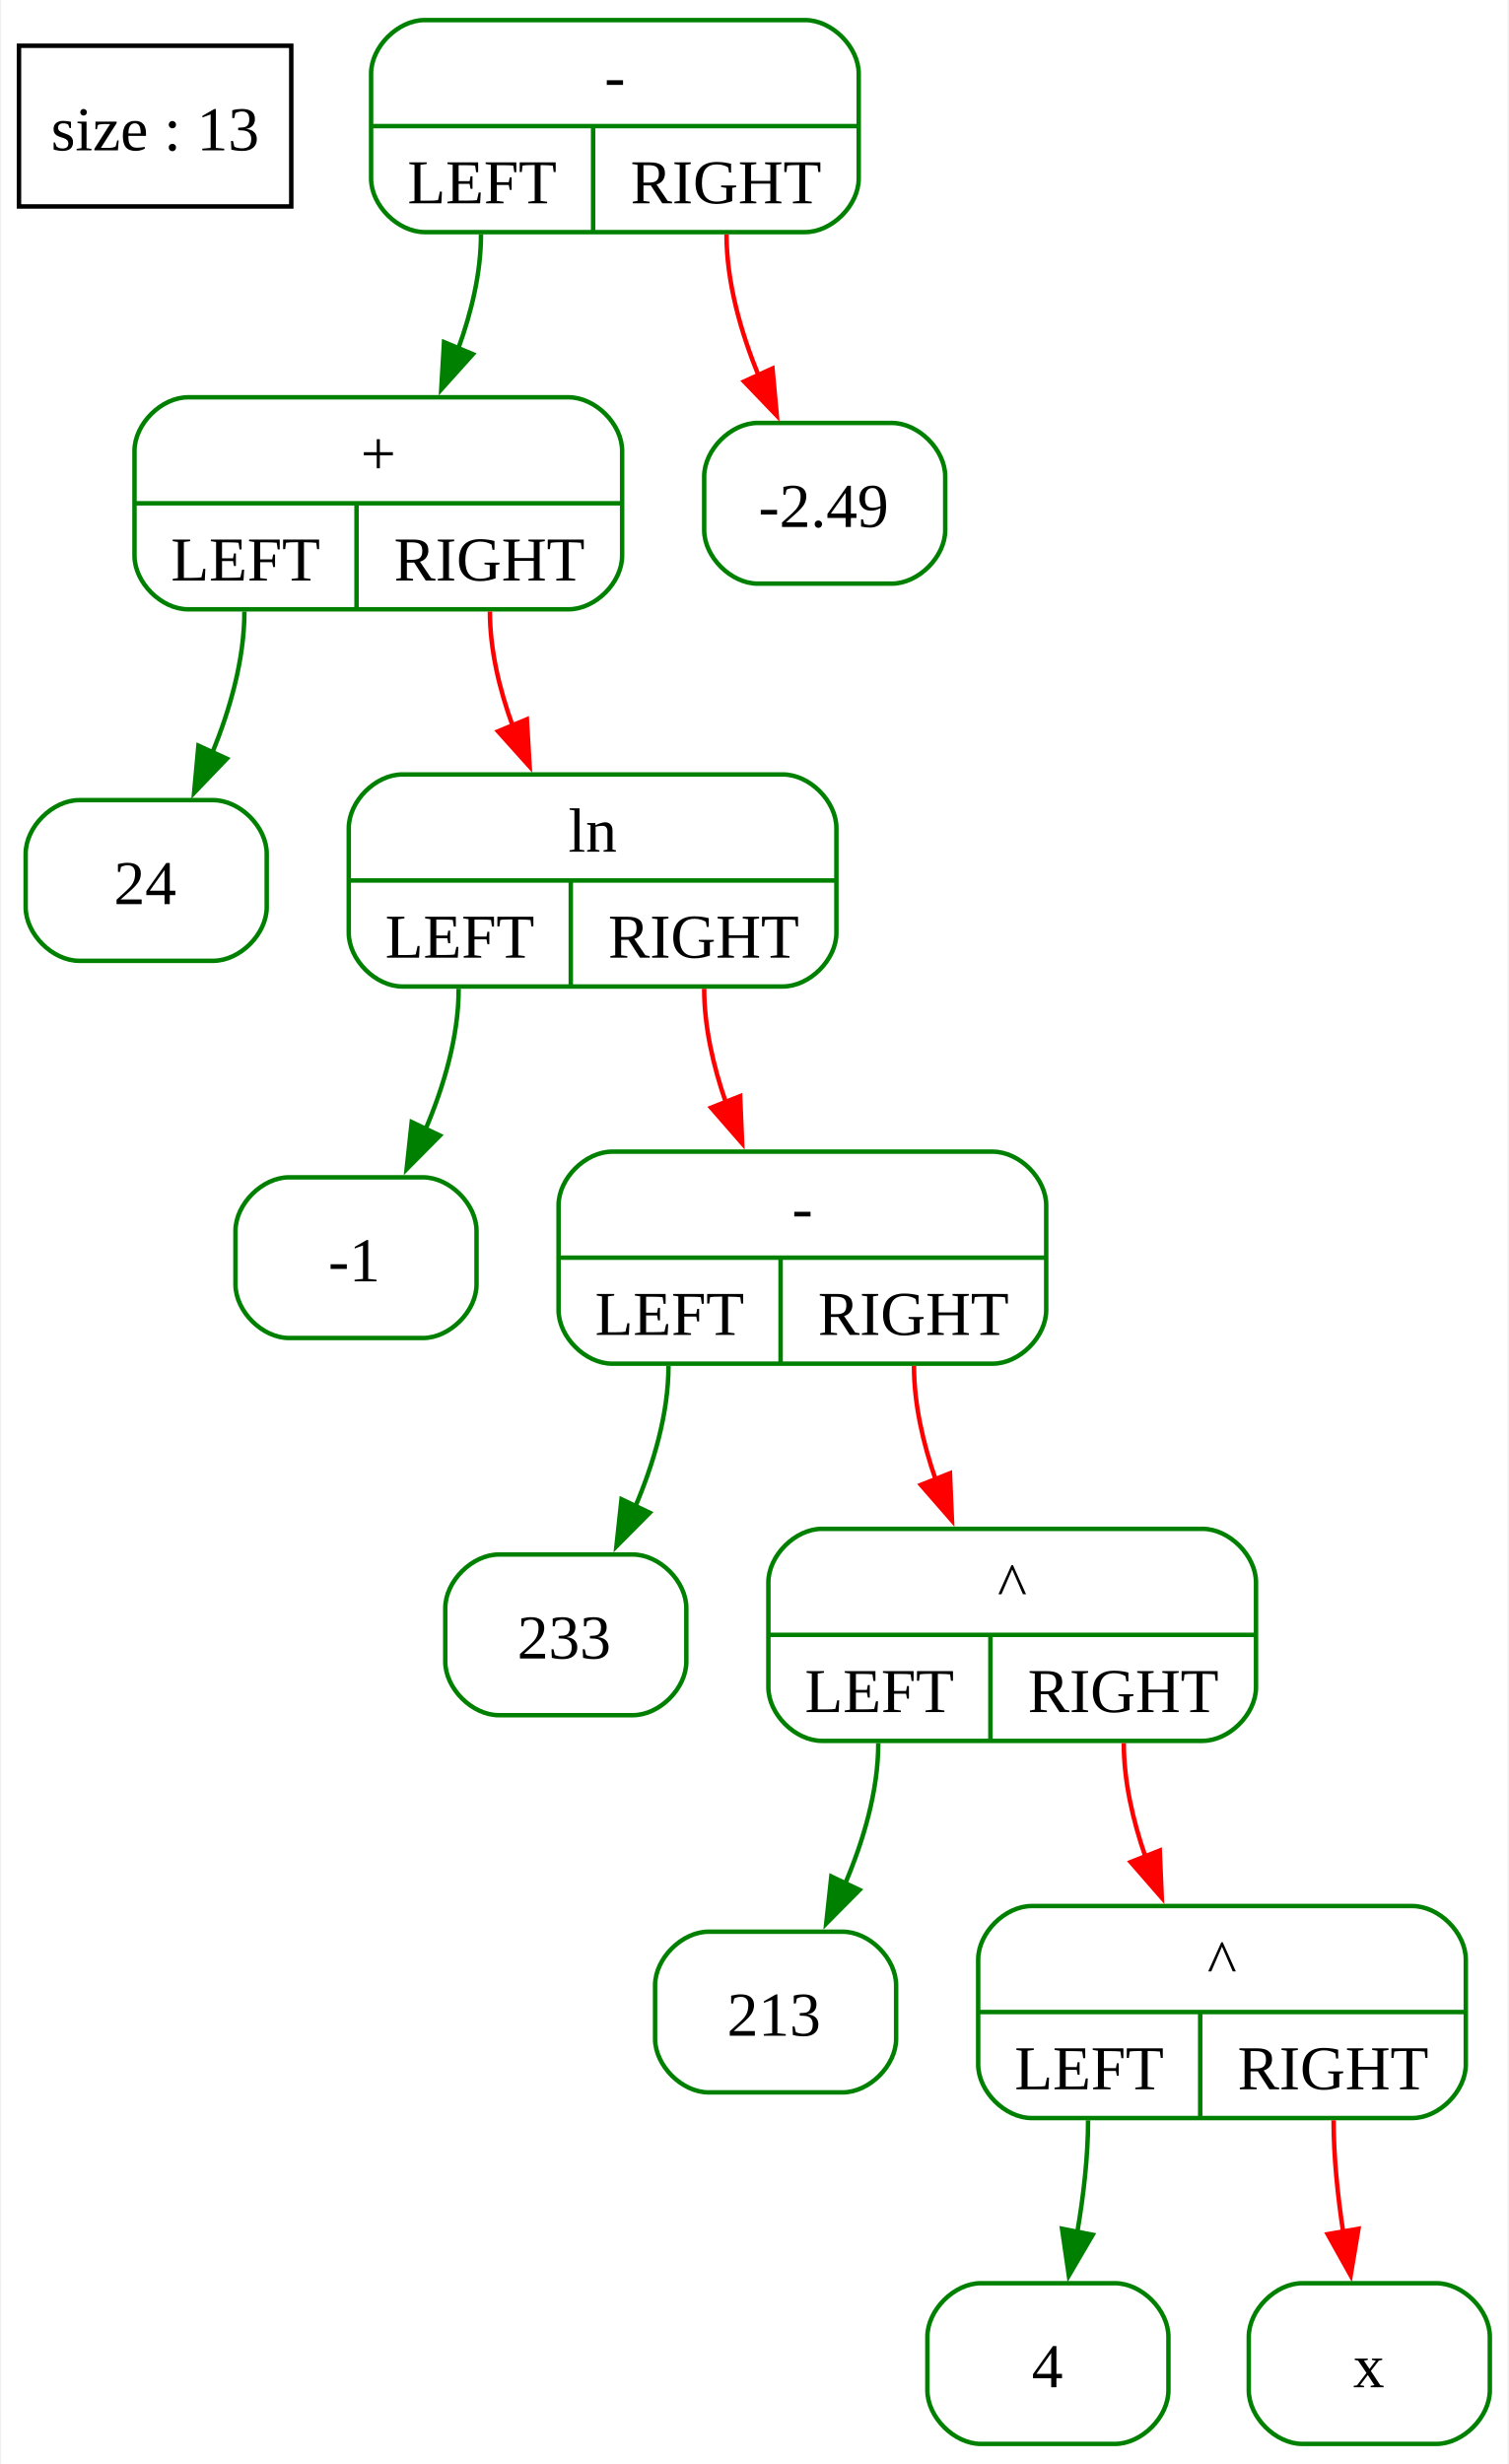
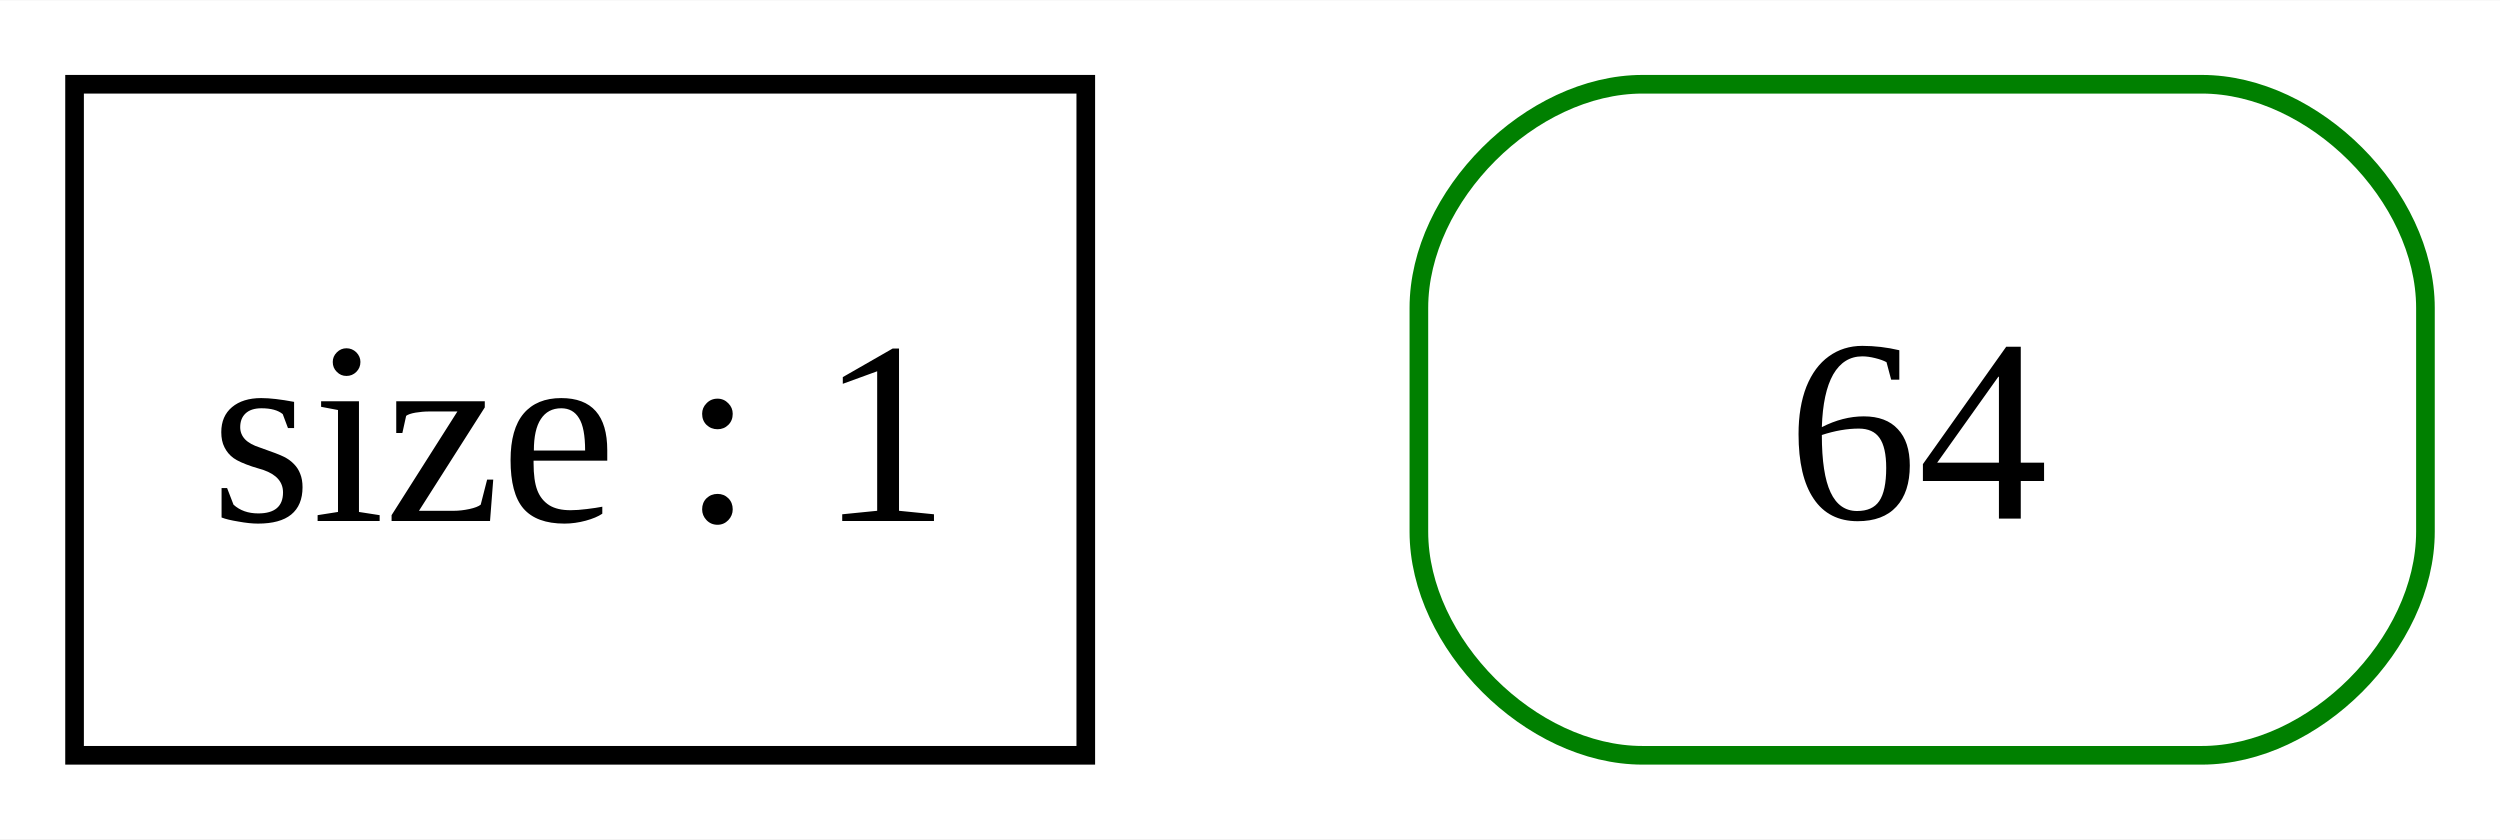
- <svg xmlns="http://www.w3.org/2000/svg" width="338pt" height="552pt" viewBox="0.00 0.00 337.50 552.00">
-   <g id="graph0" class="graph" transform="scale(1 1) rotate(0) translate(4 548)">
-     <polygon fill="white" stroke="none" points="-4,4 -4,-548 333.5,-548 333.5,4 -4,4" />
+ <svg xmlns="http://www.w3.org/2000/svg" width="134pt" height="45pt" viewBox="0.00 0.00 134.12 45.00">
+   <g id="graph0" class="graph" transform="scale(1 1) rotate(0) translate(4 41)">
+     <polygon fill="white" stroke="none" points="-4,4 -4,-41 130.12,-41 130.12,4 -4,4" />
    <g id="node1" class="node">
-       <polygon fill="none" stroke="black" points="61,-537.75 0,-537.75 0,-501.75 61,-501.75 61,-537.75" />
-       <text text-anchor="middle" x="30.5" y="-514.33" font-family="Times New Roman,serif" font-size="14.00">size : 13</text>
+       <polygon fill="none" stroke="black" points="54.25,-36.5 0,-36.5 0,-0.5 54.25,-0.5 54.25,-36.5" />
+       <text text-anchor="middle" x="27.12" y="-13.07" font-family="Times New Roman,serif" font-size="14.00">size : 1</text>
    </g>
    <g id="node2" class="node">
-       <path fill="none" stroke="green" d="M90.88,-496C90.88,-496 176.12,-496 176.12,-496 182.12,-496 188.12,-502 188.12,-508 188.12,-508 188.12,-531.5 188.12,-531.5 188.12,-537.5 182.12,-543.5 176.12,-543.5 176.12,-543.5 90.88,-543.5 90.88,-543.5 84.88,-543.5 78.88,-537.5 78.88,-531.5 78.88,-531.5 78.88,-508 78.88,-508 78.88,-502 84.88,-496 90.88,-496" />
-       <text text-anchor="middle" x="133.5" y="-526.2" font-family="Times New Roman,serif" font-size="14.00">-</text>
-       <polyline fill="none" stroke="green" points="78.88,-519.75 188.12,-519.75" />
-       <text text-anchor="middle" x="103.75" y="-502.45" font-family="Times New Roman,serif" font-size="14.00">LEFT</text>
-       <polyline fill="none" stroke="green" points="128.62,-496 128.62,-519.75" />
-       <text text-anchor="middle" x="158.38" y="-502.45" font-family="Times New Roman,serif" font-size="14.00">RIGHT</text>
-     </g>
-     <g id="node3" class="node">
-       <path fill="none" stroke="green" d="M37.88,-411.5C37.88,-411.5 123.12,-411.5 123.12,-411.5 129.12,-411.5 135.12,-417.5 135.12,-423.5 135.12,-423.5 135.12,-447 135.12,-447 135.12,-453 129.12,-459 123.12,-459 123.12,-459 37.88,-459 37.88,-459 31.88,-459 25.88,-453 25.88,-447 25.88,-447 25.88,-423.5 25.88,-423.5 25.88,-417.5 31.88,-411.5 37.88,-411.5" />
-       <text text-anchor="middle" x="80.5" y="-441.7" font-family="Times New Roman,serif" font-size="14.00">+</text>
-       <polyline fill="none" stroke="green" points="25.88,-435.25 135.12,-435.25" />
-       <text text-anchor="middle" x="50.75" y="-417.95" font-family="Times New Roman,serif" font-size="14.00">LEFT</text>
-       <polyline fill="none" stroke="green" points="75.62,-411.5 75.62,-435.25" />
-       <text text-anchor="middle" x="105.38" y="-417.95" font-family="Times New Roman,serif" font-size="14.00">RIGHT</text>
-     </g>
-     <g id="edge1" class="edge">
-       <path fill="none" stroke="green" d="M103.5,-495.5C103.5,-486.93 101.38,-478.1 98.43,-469.97" />
-       <polygon fill="green" stroke="green" points="101.68,-468.66 94.6,-460.78 95.22,-471.36 101.68,-468.66" />
-     </g>
-     <g id="node14" class="node">
-       <path fill="none" stroke="green" d="M165.5,-417.25C165.5,-417.25 195.5,-417.25 195.5,-417.25 201.5,-417.25 207.5,-423.25 207.5,-429.25 207.5,-429.25 207.5,-441.25 207.5,-441.25 207.5,-447.25 201.5,-453.25 195.5,-453.25 195.5,-453.25 165.5,-453.25 165.5,-453.25 159.5,-453.25 153.5,-447.25 153.5,-441.25 153.5,-441.25 153.5,-429.25 153.5,-429.25 153.5,-423.25 159.5,-417.25 165.5,-417.25" />
-       <text text-anchor="middle" x="180.25" y="-429.95" font-family="Times New Roman,serif" font-size="14.00">-2.49</text>
-     </g>
-     <g id="edge12" class="edge">
-       <path fill="none" stroke="red" d="M158.5,-495.5C158.5,-484.74 161.73,-473.52 165.71,-463.79" />
-       <polygon fill="red" stroke="red" points="168.8,-465.45 169.77,-454.9 162.44,-462.54 168.8,-465.45" />
-     </g>
-     <g id="node4" class="node">
-       <path fill="none" stroke="green" d="M13.5,-332.75C13.5,-332.75 43.5,-332.75 43.5,-332.75 49.5,-332.75 55.5,-338.75 55.5,-344.75 55.5,-344.75 55.5,-356.75 55.5,-356.75 55.5,-362.75 49.5,-368.75 43.5,-368.75 43.5,-368.75 13.5,-368.75 13.5,-368.75 7.5,-368.75 1.5,-362.75 1.5,-356.75 1.5,-356.75 1.5,-344.75 1.5,-344.75 1.5,-338.75 7.5,-332.75 13.5,-332.75" />
-       <text text-anchor="middle" x="28.25" y="-345.45" font-family="Times New Roman,serif" font-size="14.00">24</text>
-     </g>
-     <g id="edge2" class="edge">
-       <path fill="none" stroke="green" d="M50.5,-411C50.5,-400.24 47.27,-389.02 43.29,-379.29" />
-       <polygon fill="green" stroke="green" points="46.56,-378.04 39.23,-370.4 40.2,-380.95 46.56,-378.04" />
-     </g>
-     <g id="node5" class="node">
-       <path fill="none" stroke="green" d="M85.88,-327C85.88,-327 171.12,-327 171.12,-327 177.12,-327 183.12,-333 183.12,-339 183.12,-339 183.12,-362.5 183.12,-362.5 183.12,-368.5 177.12,-374.5 171.12,-374.5 171.12,-374.5 85.88,-374.5 85.88,-374.5 79.88,-374.5 73.88,-368.5 73.88,-362.5 73.88,-362.5 73.88,-339 73.88,-339 73.88,-333 79.88,-327 85.88,-327" />
-       <text text-anchor="middle" x="128.5" y="-357.2" font-family="Times New Roman,serif" font-size="14.00">ln</text>
-       <polyline fill="none" stroke="green" points="73.88,-350.75 183.12,-350.75" />
-       <text text-anchor="middle" x="98.75" y="-333.45" font-family="Times New Roman,serif" font-size="14.00">LEFT</text>
-       <polyline fill="none" stroke="green" points="123.62,-327 123.62,-350.75" />
-       <text text-anchor="middle" x="153.38" y="-333.45" font-family="Times New Roman,serif" font-size="14.00">RIGHT</text>
-     </g>
-     <g id="edge3" class="edge">
-       <path fill="none" stroke="red" d="M105.5,-411C105.5,-402.43 107.62,-393.6 110.57,-385.47" />
-       <polygon fill="red" stroke="red" points="113.78,-386.86 114.4,-376.28 107.32,-384.16 113.78,-386.86" />
-     </g>
-     <g id="node6" class="node">
-       <path fill="none" stroke="green" d="M60.5,-248.25C60.5,-248.25 90.5,-248.25 90.5,-248.25 96.5,-248.25 102.5,-254.25 102.5,-260.25 102.5,-260.25 102.5,-272.25 102.5,-272.25 102.5,-278.25 96.5,-284.25 90.5,-284.25 90.5,-284.25 60.5,-284.25 60.5,-284.25 54.5,-284.25 48.5,-278.25 48.5,-272.25 48.5,-272.25 48.5,-260.25 48.5,-260.25 48.5,-254.25 54.5,-248.25 60.5,-248.25" />
-       <text text-anchor="middle" x="75.12" y="-260.95" font-family="Times New Roman,serif" font-size="14.00">-1</text>
-     </g>
-     <g id="edge4" class="edge">
-       <path fill="none" stroke="green" d="M98.5,-326.5C98.5,-315.76 95.17,-304.62 91.05,-294.93" />
-       <polygon fill="green" stroke="green" points="94.3,-293.61 86.84,-286.09 87.98,-296.62 94.3,-293.61" />
-     </g>
-     <g id="node7" class="node">
-       <path fill="none" stroke="green" d="M132.88,-242.5C132.88,-242.5 218.12,-242.5 218.12,-242.5 224.12,-242.5 230.12,-248.5 230.12,-254.5 230.12,-254.5 230.12,-278 230.12,-278 230.12,-284 224.12,-290 218.12,-290 218.12,-290 132.88,-290 132.88,-290 126.88,-290 120.88,-284 120.88,-278 120.88,-278 120.88,-254.5 120.88,-254.5 120.88,-248.5 126.88,-242.5 132.88,-242.5" />
-       <text text-anchor="middle" x="175.5" y="-272.7" font-family="Times New Roman,serif" font-size="14.00">-</text>
-       <polyline fill="none" stroke="green" points="120.88,-266.25 230.12,-266.25" />
-       <text text-anchor="middle" x="145.75" y="-248.95" font-family="Times New Roman,serif" font-size="14.00">LEFT</text>
-       <polyline fill="none" stroke="green" points="170.62,-242.5 170.62,-266.25" />
-       <text text-anchor="middle" x="200.38" y="-248.95" font-family="Times New Roman,serif" font-size="14.00">RIGHT</text>
-     </g>
-     <g id="edge5" class="edge">
-       <path fill="none" stroke="red" d="M153.5,-326.5C153.5,-317.98 155.53,-309.17 158.35,-301.04" />
-       <polygon fill="red" stroke="red" points="161.56,-302.44 162.01,-291.86 155.05,-299.85 161.56,-302.44" />
-     </g>
-     <g id="node8" class="node">
-       <path fill="none" stroke="green" d="M107.5,-163.75C107.5,-163.75 137.5,-163.75 137.5,-163.75 143.5,-163.75 149.5,-169.75 149.5,-175.75 149.5,-175.75 149.5,-187.75 149.5,-187.75 149.5,-193.75 143.5,-199.75 137.5,-199.75 137.5,-199.75 107.5,-199.75 107.5,-199.75 101.5,-199.75 95.5,-193.75 95.5,-187.75 95.5,-187.75 95.5,-175.75 95.5,-175.75 95.5,-169.75 101.5,-163.75 107.5,-163.75" />
-       <text text-anchor="middle" x="122.12" y="-176.45" font-family="Times New Roman,serif" font-size="14.00">233</text>
-     </g>
-     <g id="edge6" class="edge">
-       <path fill="none" stroke="green" d="M145.5,-242C145.5,-231.26 142.17,-220.12 138.05,-210.43" />
-       <polygon fill="green" stroke="green" points="141.3,-209.11 133.84,-201.59 134.98,-212.12 141.3,-209.11" />
-     </g>
-     <g id="node9" class="node">
-       <path fill="none" stroke="green" d="M179.88,-158C179.88,-158 265.12,-158 265.12,-158 271.12,-158 277.12,-164 277.12,-170 277.12,-170 277.12,-193.5 277.12,-193.5 277.12,-199.5 271.12,-205.5 265.12,-205.5 265.12,-205.5 179.88,-205.5 179.88,-205.5 173.88,-205.5 167.88,-199.5 167.88,-193.5 167.88,-193.5 167.88,-170 167.88,-170 167.88,-164 173.88,-158 179.88,-158" />
-       <text text-anchor="middle" x="222.5" y="-188.2" font-family="Times New Roman,serif" font-size="14.00">^</text>
-       <polyline fill="none" stroke="green" points="167.88,-181.75 277.12,-181.75" />
-       <text text-anchor="middle" x="192.75" y="-164.45" font-family="Times New Roman,serif" font-size="14.00">LEFT</text>
-       <polyline fill="none" stroke="green" points="217.62,-158 217.62,-181.75" />
-       <text text-anchor="middle" x="247.38" y="-164.45" font-family="Times New Roman,serif" font-size="14.00">RIGHT</text>
-     </g>
-     <g id="edge7" class="edge">
-       <path fill="none" stroke="red" d="M200.5,-242C200.5,-233.48 202.53,-224.67 205.35,-216.54" />
-       <polygon fill="red" stroke="red" points="208.56,-217.94 209.01,-207.36 202.05,-215.35 208.56,-217.94" />
-     </g>
-     <g id="node10" class="node">
-       <path fill="none" stroke="green" d="M154.5,-79.25C154.5,-79.25 184.5,-79.25 184.5,-79.25 190.5,-79.25 196.5,-85.25 196.5,-91.25 196.5,-91.25 196.5,-103.25 196.5,-103.25 196.5,-109.25 190.5,-115.25 184.5,-115.25 184.5,-115.25 154.5,-115.25 154.5,-115.25 148.5,-115.25 142.5,-109.25 142.5,-103.25 142.5,-103.25 142.5,-91.25 142.5,-91.25 142.5,-85.25 148.5,-79.25 154.5,-79.25" />
-       <text text-anchor="middle" x="169.12" y="-91.95" font-family="Times New Roman,serif" font-size="14.00">213</text>
-     </g>
-     <g id="edge8" class="edge">
-       <path fill="none" stroke="green" d="M192.5,-157.5C192.5,-146.76 189.17,-135.62 185.05,-125.93" />
-       <polygon fill="green" stroke="green" points="188.3,-124.61 180.84,-117.09 181.98,-127.62 188.3,-124.61" />
-     </g>
-     <g id="node11" class="node">
-       <path fill="none" stroke="green" d="M226.88,-73.5C226.88,-73.5 312.12,-73.5 312.12,-73.5 318.12,-73.5 324.12,-79.5 324.12,-85.5 324.12,-85.5 324.12,-109 324.12,-109 324.12,-115 318.12,-121 312.12,-121 312.12,-121 226.88,-121 226.88,-121 220.88,-121 214.88,-115 214.88,-109 214.88,-109 214.88,-85.5 214.88,-85.5 214.88,-79.5 220.88,-73.5 226.88,-73.5" />
-       <text text-anchor="middle" x="269.5" y="-103.7" font-family="Times New Roman,serif" font-size="14.00">^</text>
-       <polyline fill="none" stroke="green" points="214.88,-97.25 324.12,-97.25" />
-       <text text-anchor="middle" x="239.75" y="-79.95" font-family="Times New Roman,serif" font-size="14.00">LEFT</text>
-       <polyline fill="none" stroke="green" points="264.62,-73.5 264.62,-97.25" />
-       <text text-anchor="middle" x="294.38" y="-79.95" font-family="Times New Roman,serif" font-size="14.00">RIGHT</text>
-     </g>
-     <g id="edge9" class="edge">
-       <path fill="none" stroke="red" d="M247.5,-157.5C247.5,-148.98 249.53,-140.17 252.35,-132.04" />
-       <polygon fill="red" stroke="red" points="255.56,-133.44 256.01,-122.86 249.05,-130.85 255.56,-133.44" />
-     </g>
-     <g id="node12" class="node">
-       <path fill="none" stroke="green" d="M215.5,-0.5C215.5,-0.5 245.5,-0.5 245.5,-0.5 251.5,-0.5 257.5,-6.5 257.5,-12.5 257.5,-12.5 257.5,-24.5 257.5,-24.5 257.5,-30.5 251.5,-36.5 245.5,-36.5 245.5,-36.5 215.5,-36.5 215.5,-36.5 209.5,-36.5 203.5,-30.5 203.5,-24.5 203.5,-24.5 203.5,-12.5 203.5,-12.5 203.5,-6.5 209.5,-0.5 215.5,-0.5" />
-       <text text-anchor="middle" x="230.38" y="-13.2" font-family="Times New Roman,serif" font-size="14.00">4</text>
-     </g>
-     <g id="edge10" class="edge">
-       <path fill="none" stroke="green" d="M239.5,-73C239.5,-64.77 238.45,-55.93 237.07,-47.85" />
-       <polygon fill="green" stroke="green" points="240.54,-47.35 235.19,-38.21 233.67,-48.7 240.54,-47.35" />
-     </g>
-     <g id="node13" class="node">
-       <path fill="none" stroke="green" d="M287.5,-0.5C287.5,-0.5 317.5,-0.5 317.5,-0.5 323.5,-0.5 329.5,-6.5 329.5,-12.5 329.5,-12.5 329.5,-24.5 329.5,-24.5 329.5,-30.5 323.5,-36.5 317.5,-36.5 317.5,-36.5 287.5,-36.5 287.5,-36.5 281.5,-36.5 275.5,-30.5 275.5,-24.5 275.5,-24.5 275.5,-12.5 275.5,-12.5 275.5,-6.5 281.5,-0.5 287.5,-0.5" />
-       <text text-anchor="middle" x="302.38" y="-13.2" font-family="Times New Roman,serif" font-size="14.00">x</text>
-     </g>
-     <g id="edge11" class="edge">
-       <path fill="none" stroke="red" d="M294.5,-73C294.5,-64.8 295.43,-55.96 296.66,-47.89" />
-       <polygon fill="red" stroke="red" points="300.07,-48.69 298.33,-38.24 293.17,-47.49 300.07,-48.69" />
+       <path fill="none" stroke="green" d="M84.12,-0.5C84.12,-0.5 114.12,-0.5 114.12,-0.5 120.12,-0.5 126.12,-6.5 126.12,-12.5 126.12,-12.5 126.12,-24.5 126.12,-24.5 126.12,-30.5 120.12,-36.5 114.12,-36.5 114.12,-36.5 84.12,-36.5 84.12,-36.5 78.12,-36.5 72.12,-30.5 72.12,-24.5 72.12,-24.5 72.12,-12.5 72.12,-12.5 72.12,-6.5 78.12,-0.5 84.12,-0.5" />
+       <text text-anchor="middle" x="98.88" y="-13.2" font-family="Times New Roman,serif" font-size="14.00">64</text>
    </g>
  </g>
</svg>
